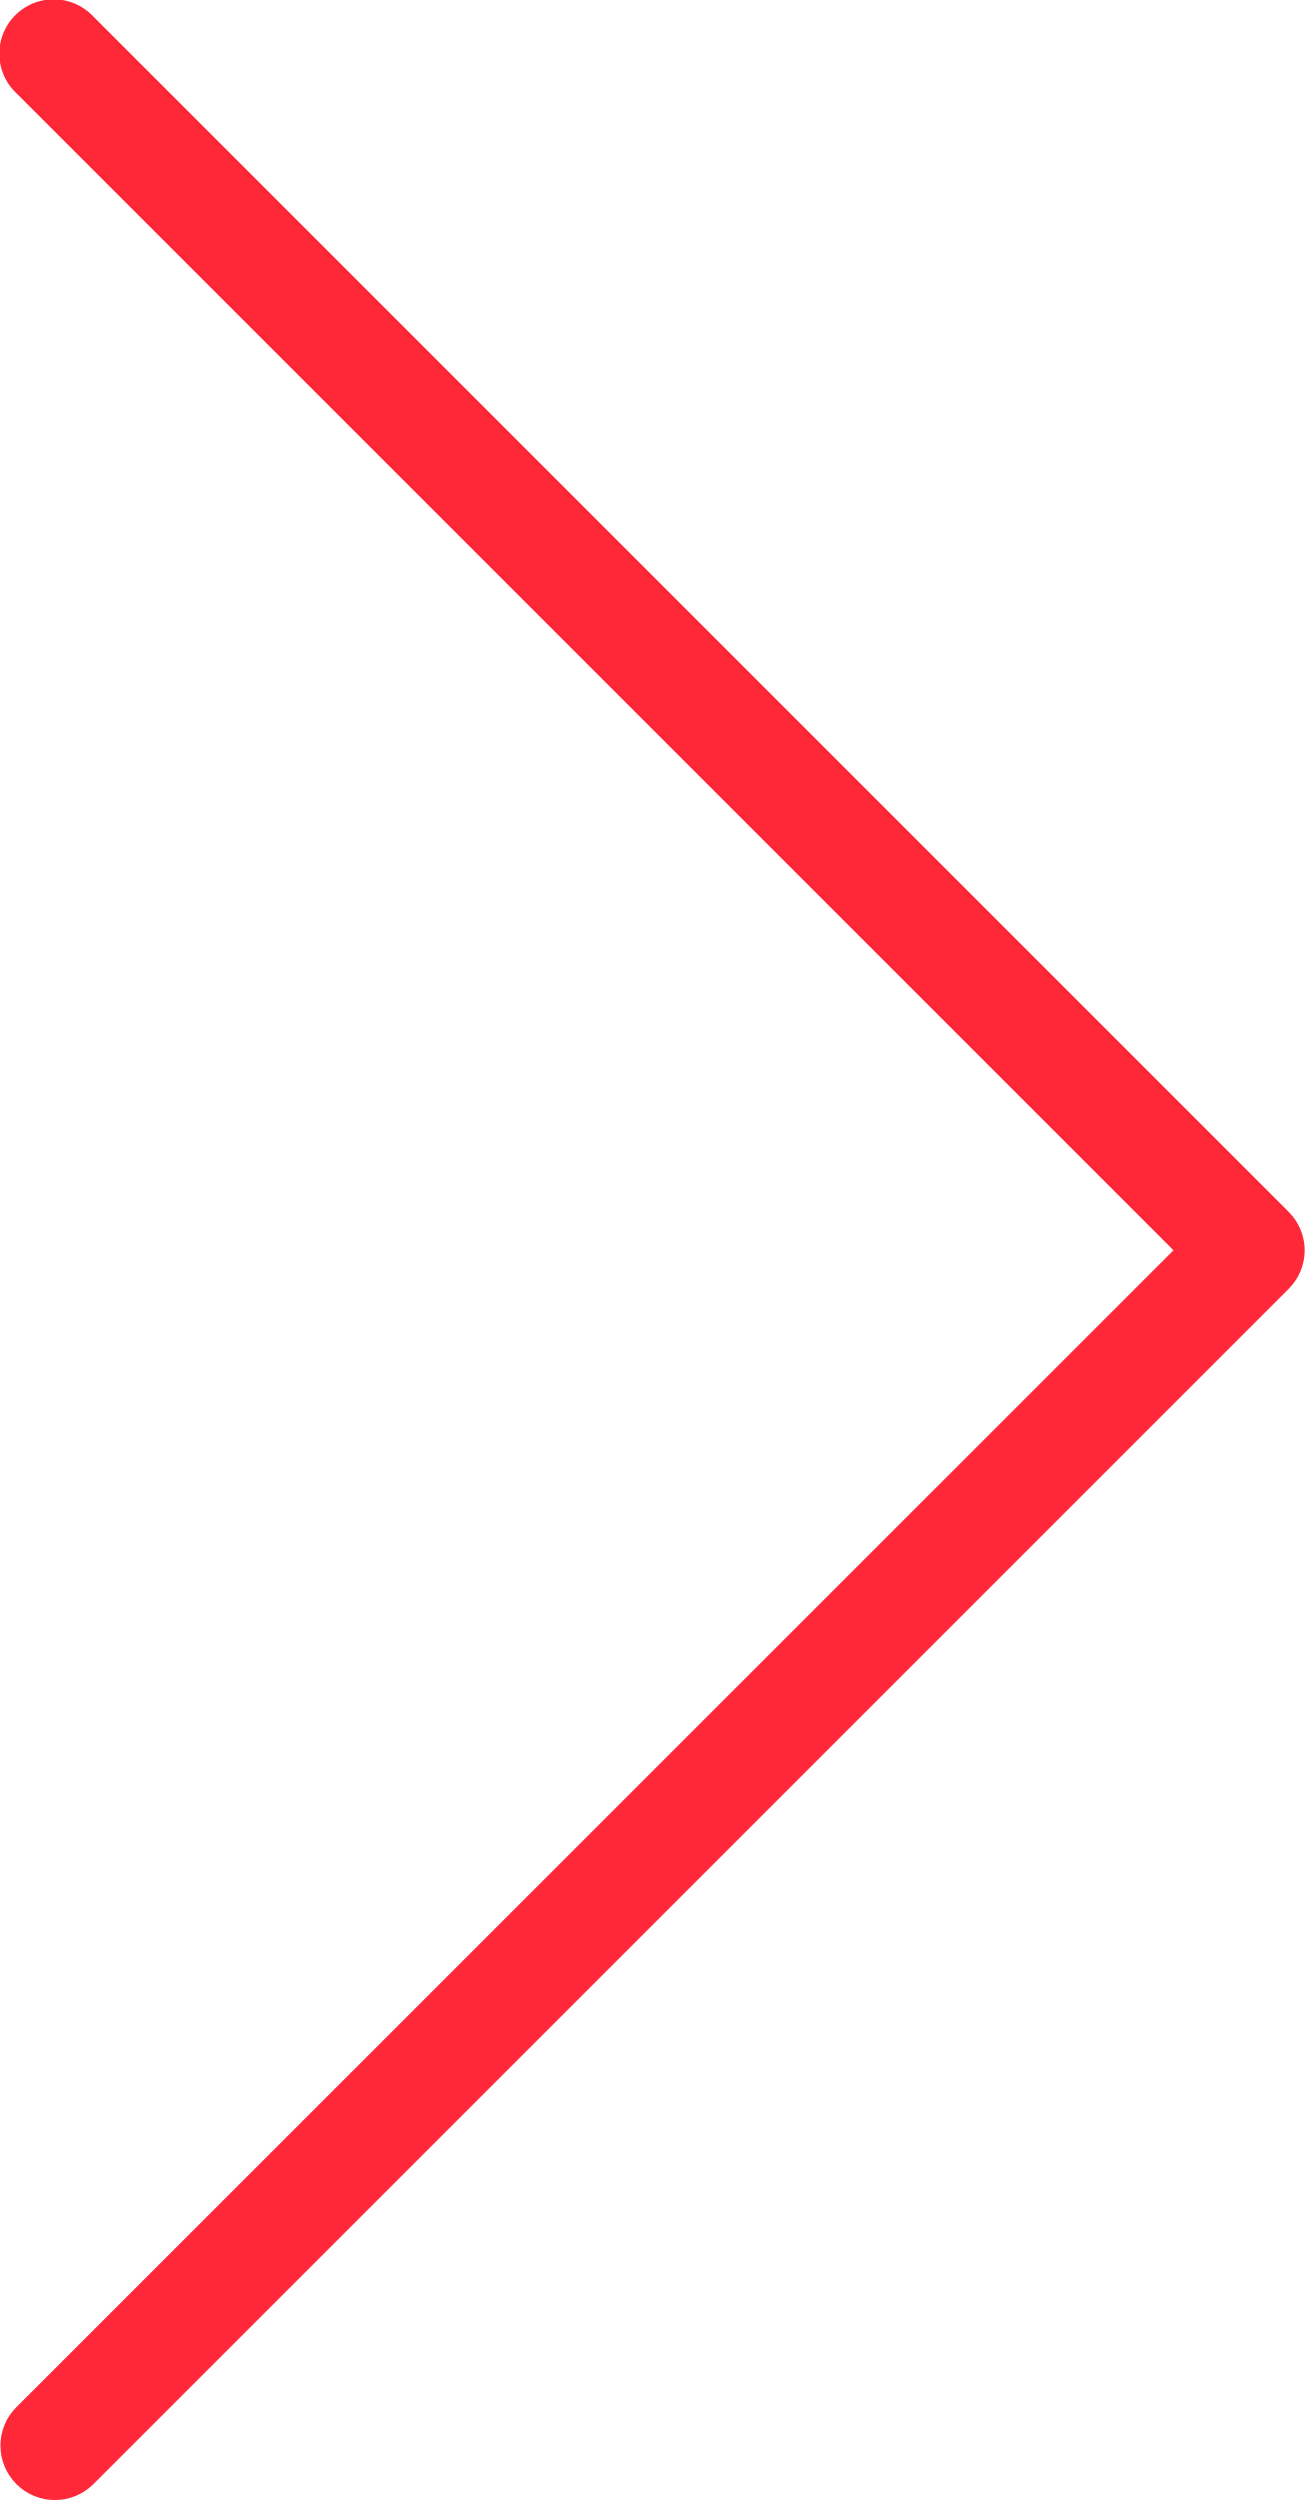
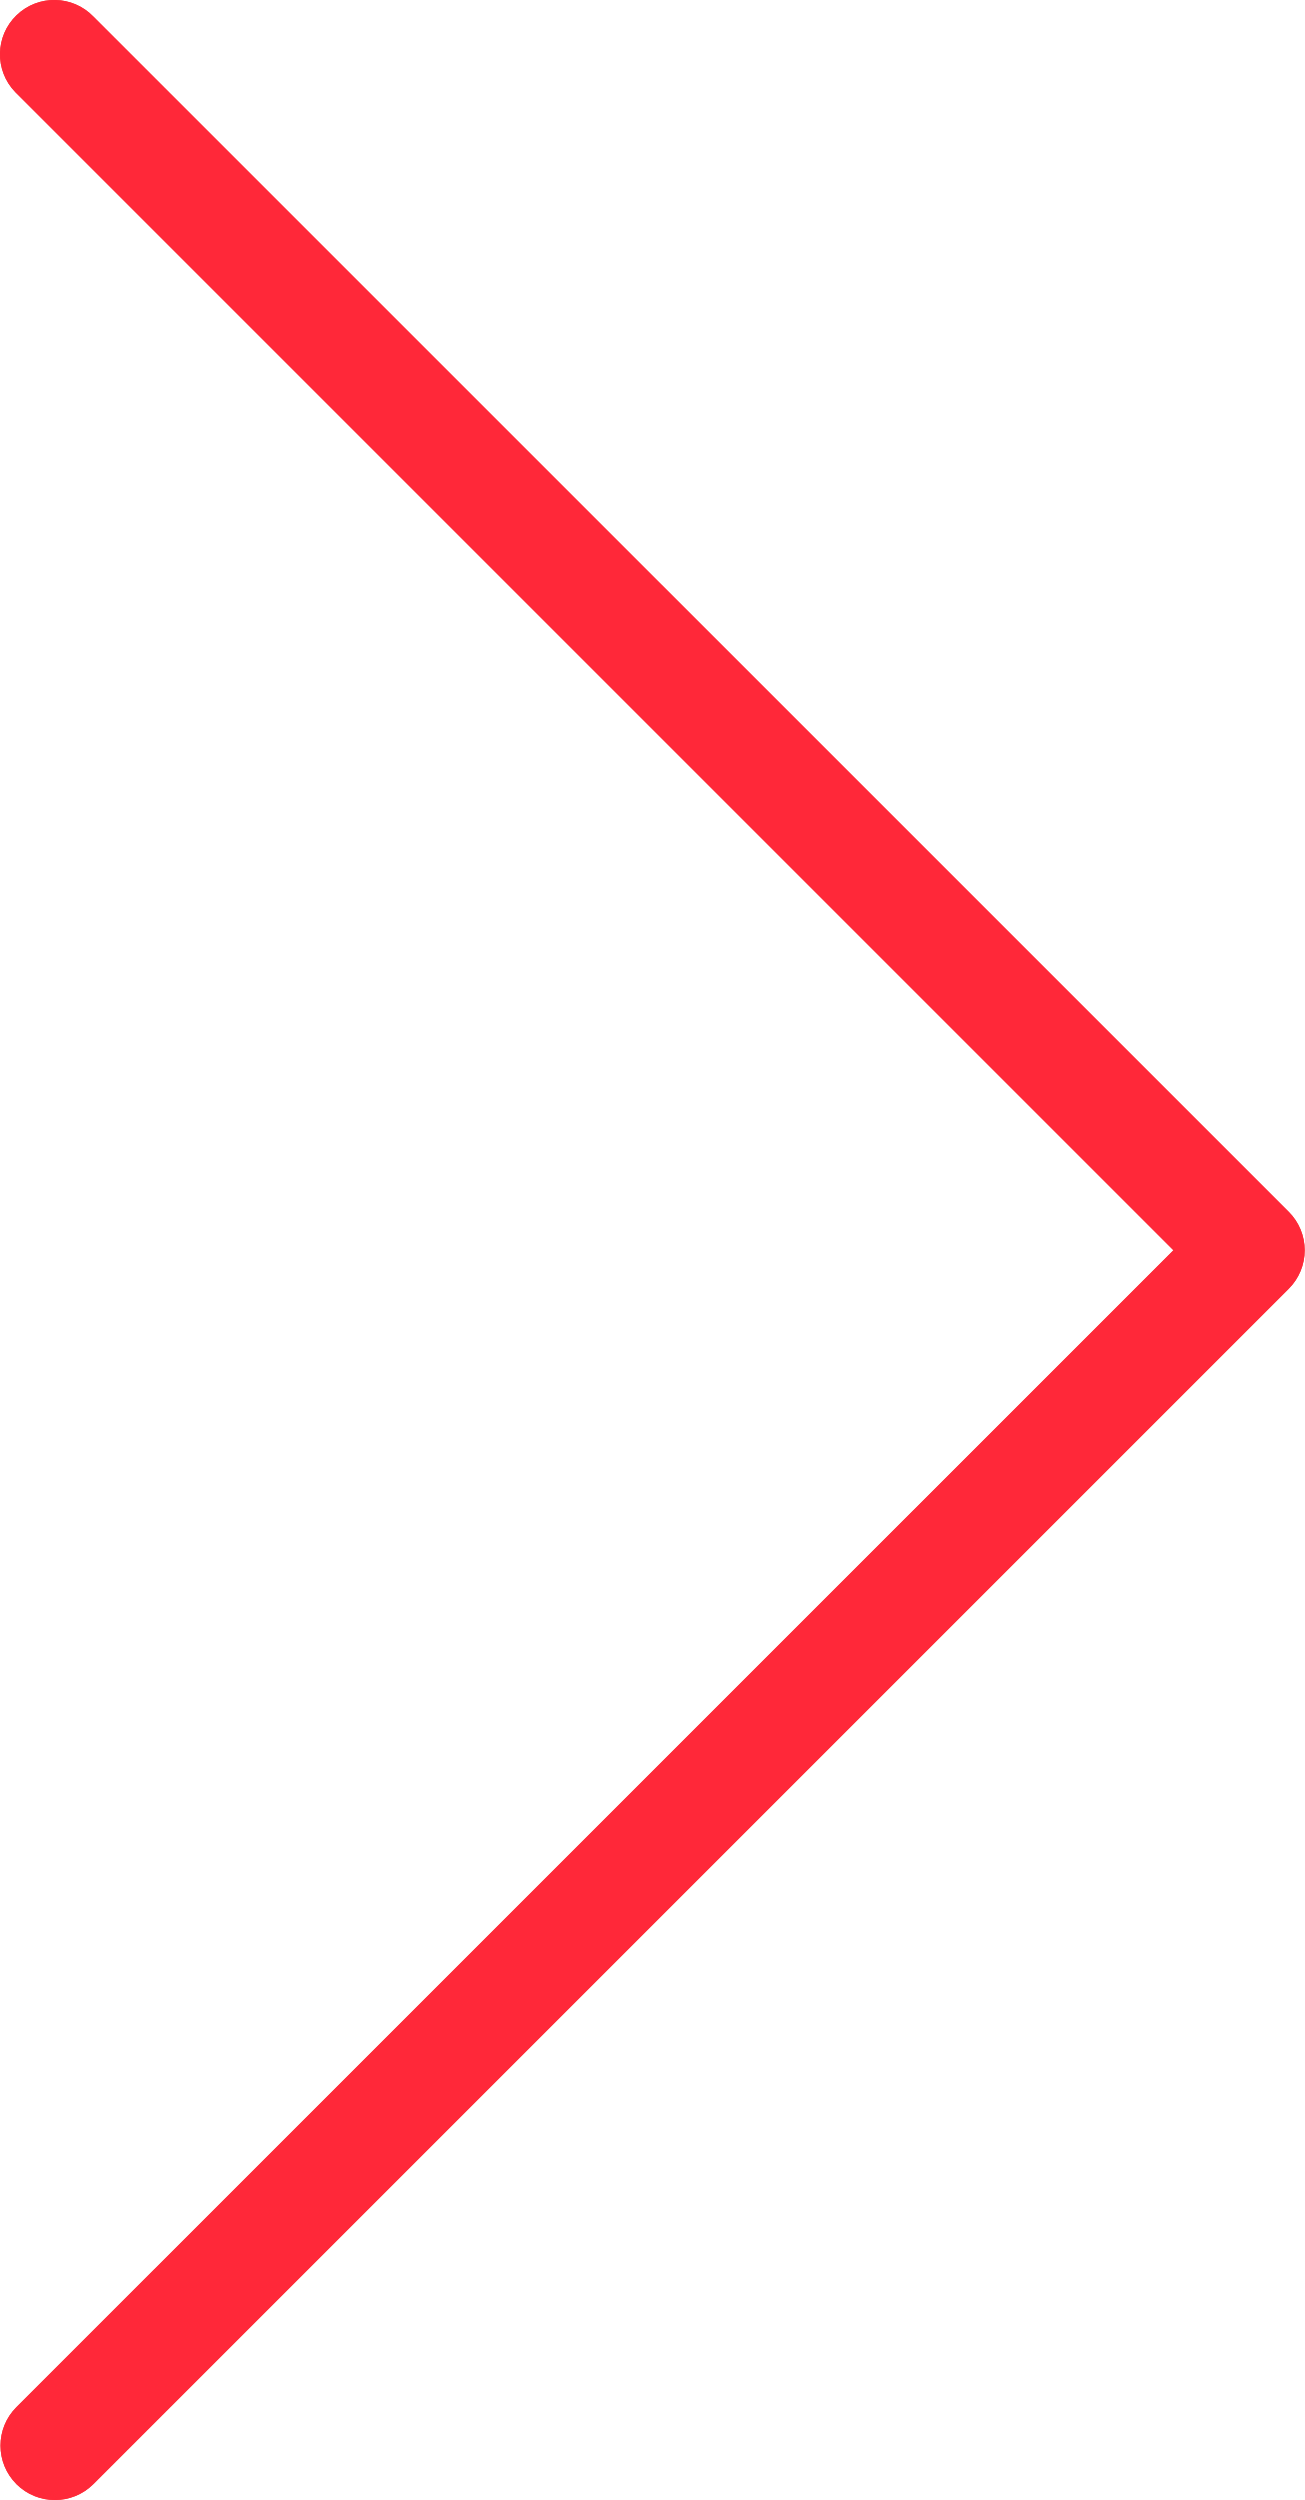
- <svg xmlns="http://www.w3.org/2000/svg" id="Capa_1" data-name="Capa 1" viewBox="0 0 256.13 490.79">
+ <svg xmlns="http://www.w3.org/2000/svg" id="Capa_1" data-name="Capa 1" viewBox="0 0 256.13 490.78">
  <defs>
-     <style>.cls-1{fill:#ff2839;}</style>
+     <style>.cls-1{fill:#f44336;}.cls-2{fill:#ff2839;}</style>
  </defs>
-   <path class="cls-1" d="M120.54,487.65a10.66,10.66,0,0,1,0-15.08L347.7,245.45,120.58,18.34c-.08-.09-.17-.17-.26-.26A10.67,10.67,0,1,1,135.67,3.26L370.33,237.92a10.66,10.66,0,0,1,0,15.09L135.67,487.67a10.71,10.71,0,0,1-15.13,0Z" transform="translate(-117.33 0)" />
+   <path class="cls-1" d="M3.22,487.66a10.67,10.67,0,0,1,0-15.09L230.36,245.45,3.25,18.34c-.09-.09-.18-.17-.26-.26A10.66,10.66,0,0,1,18.33,3.26L253,237.91A10.66,10.66,0,0,1,253,253L18.33,487.67a10.69,10.69,0,0,1-15.11,0Z" transform="translate(0 -0.01)" />
+   <path class="cls-2" d="M3.22,487.66a10.67,10.67,0,0,1,0-15.09L230.36,245.45,3.25,18.34c-.09-.09-.18-.17-.26-.26A10.66,10.66,0,0,1,18.33,3.26L253,237.91A10.66,10.66,0,0,1,253,253L18.33,487.67a10.69,10.69,0,0,1-15.11,0Z" transform="translate(0 -0.01)" />
</svg>
